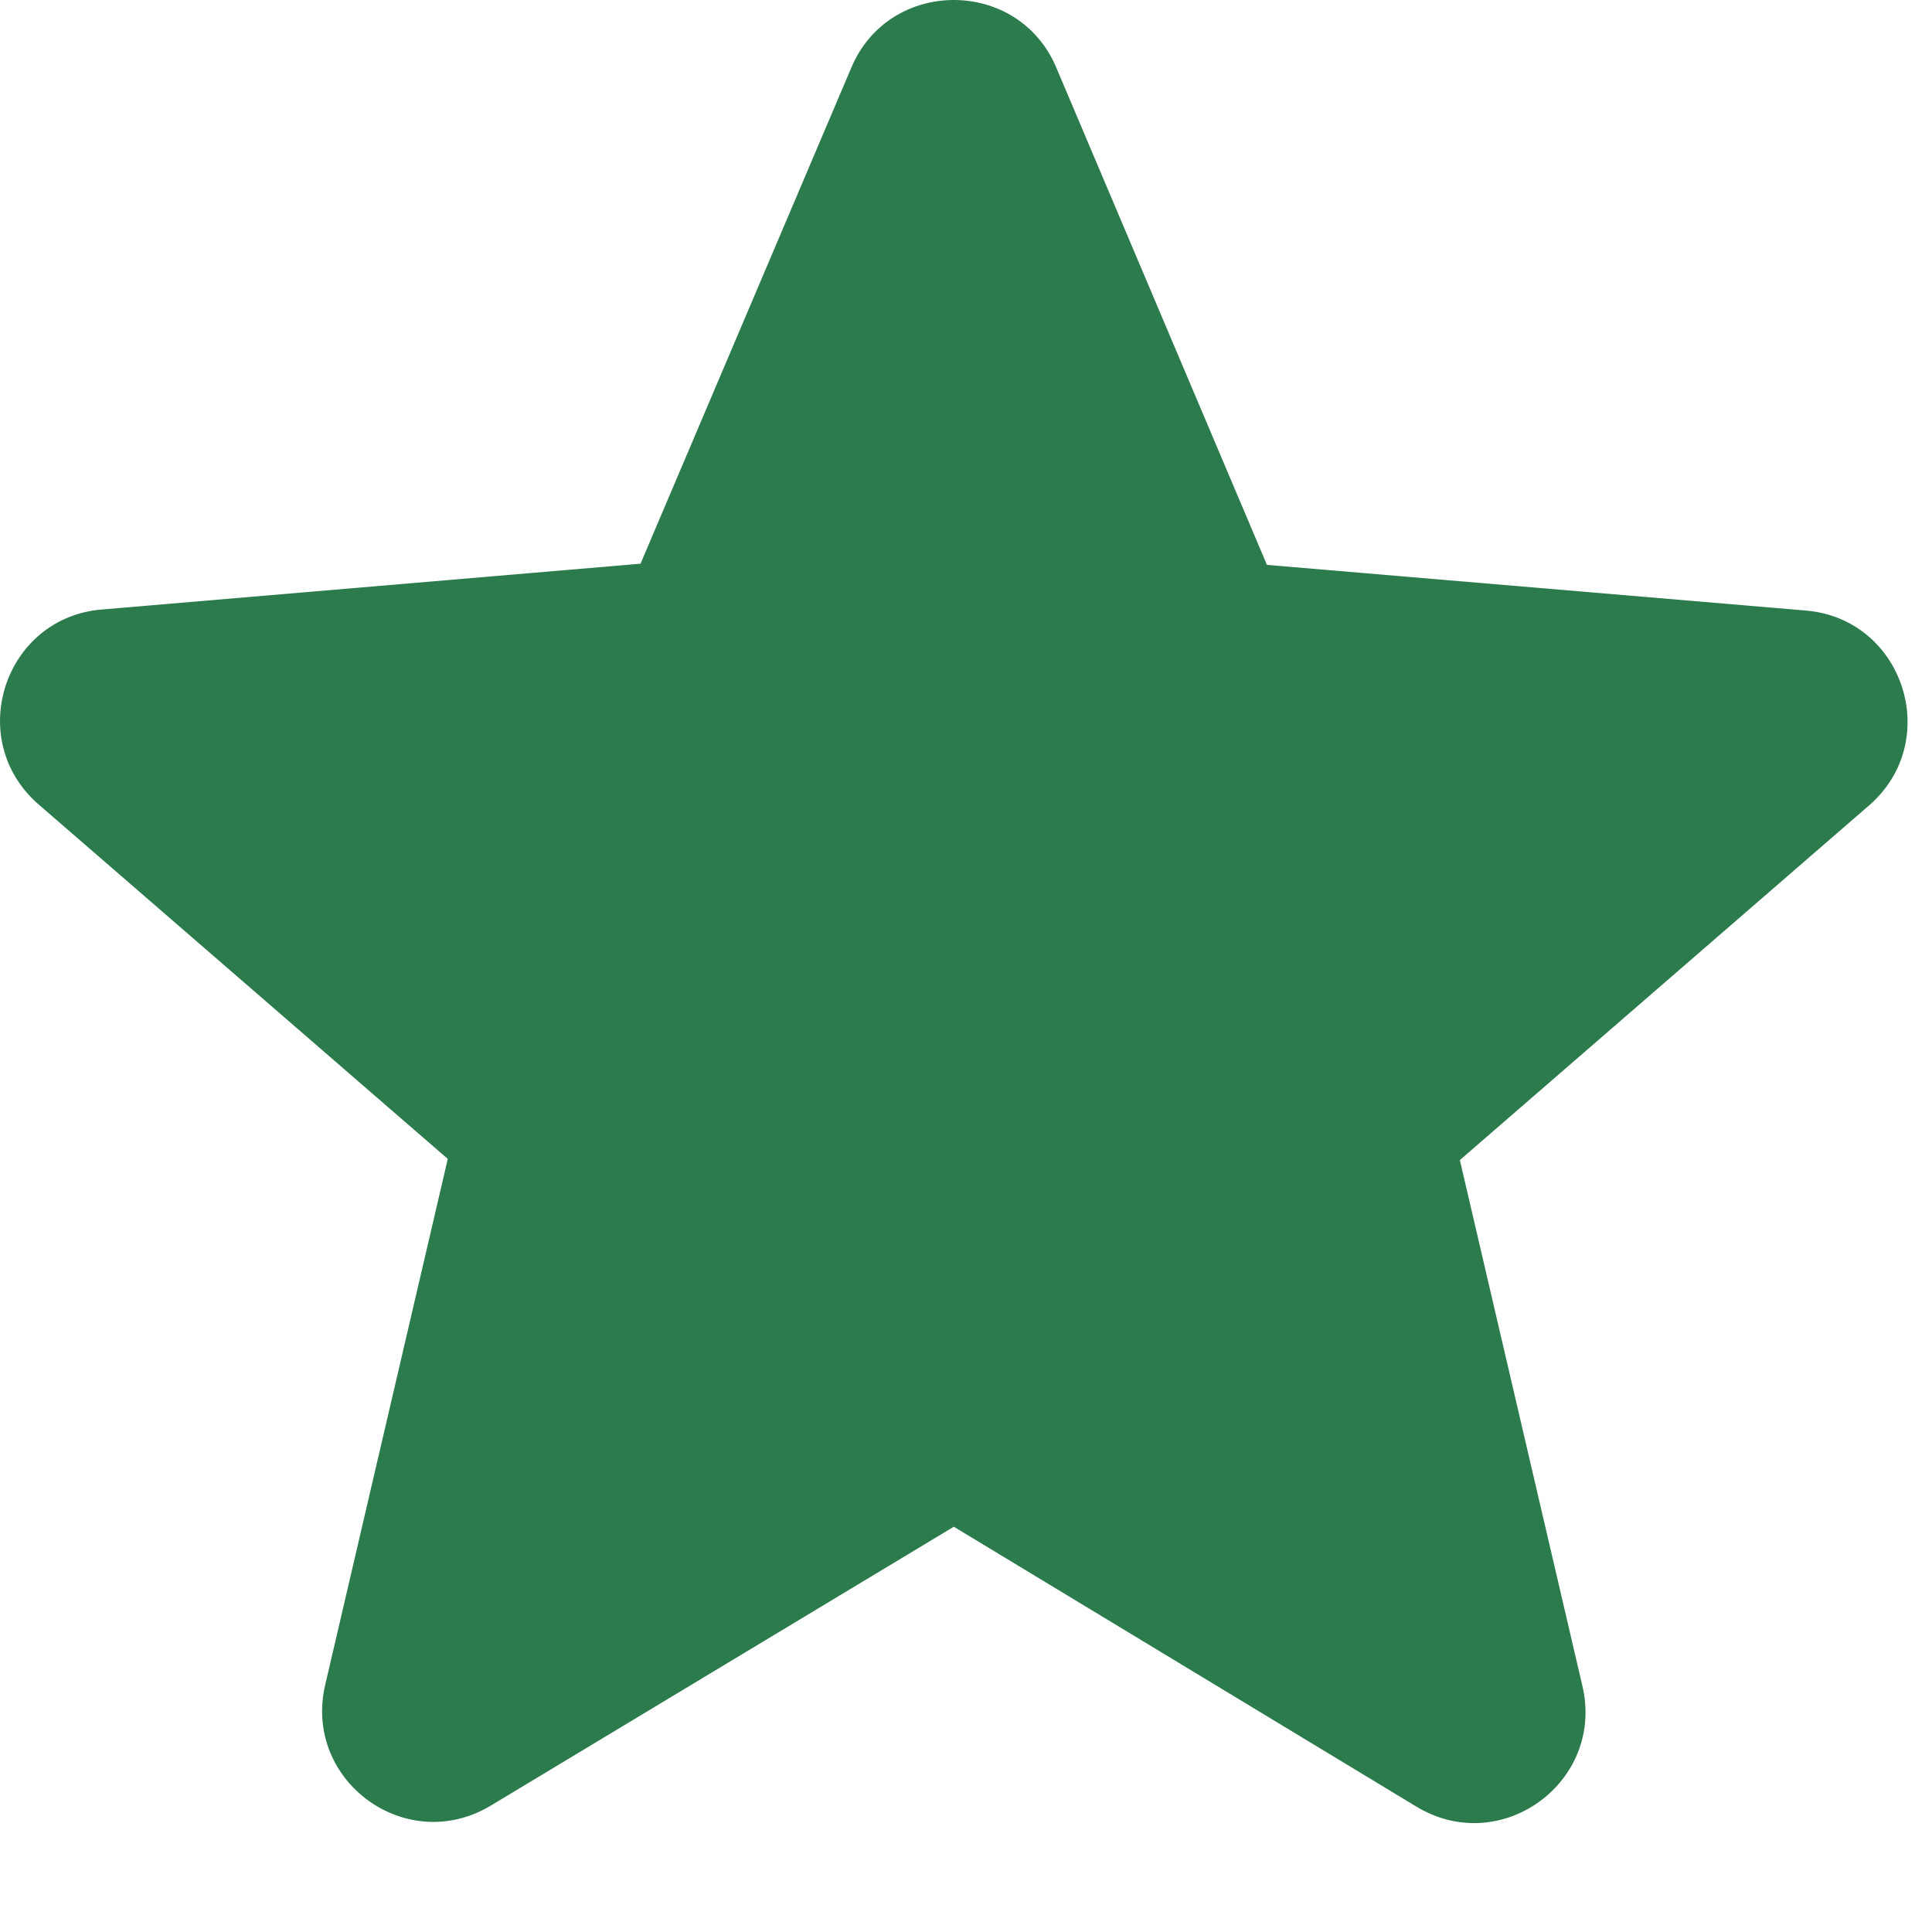
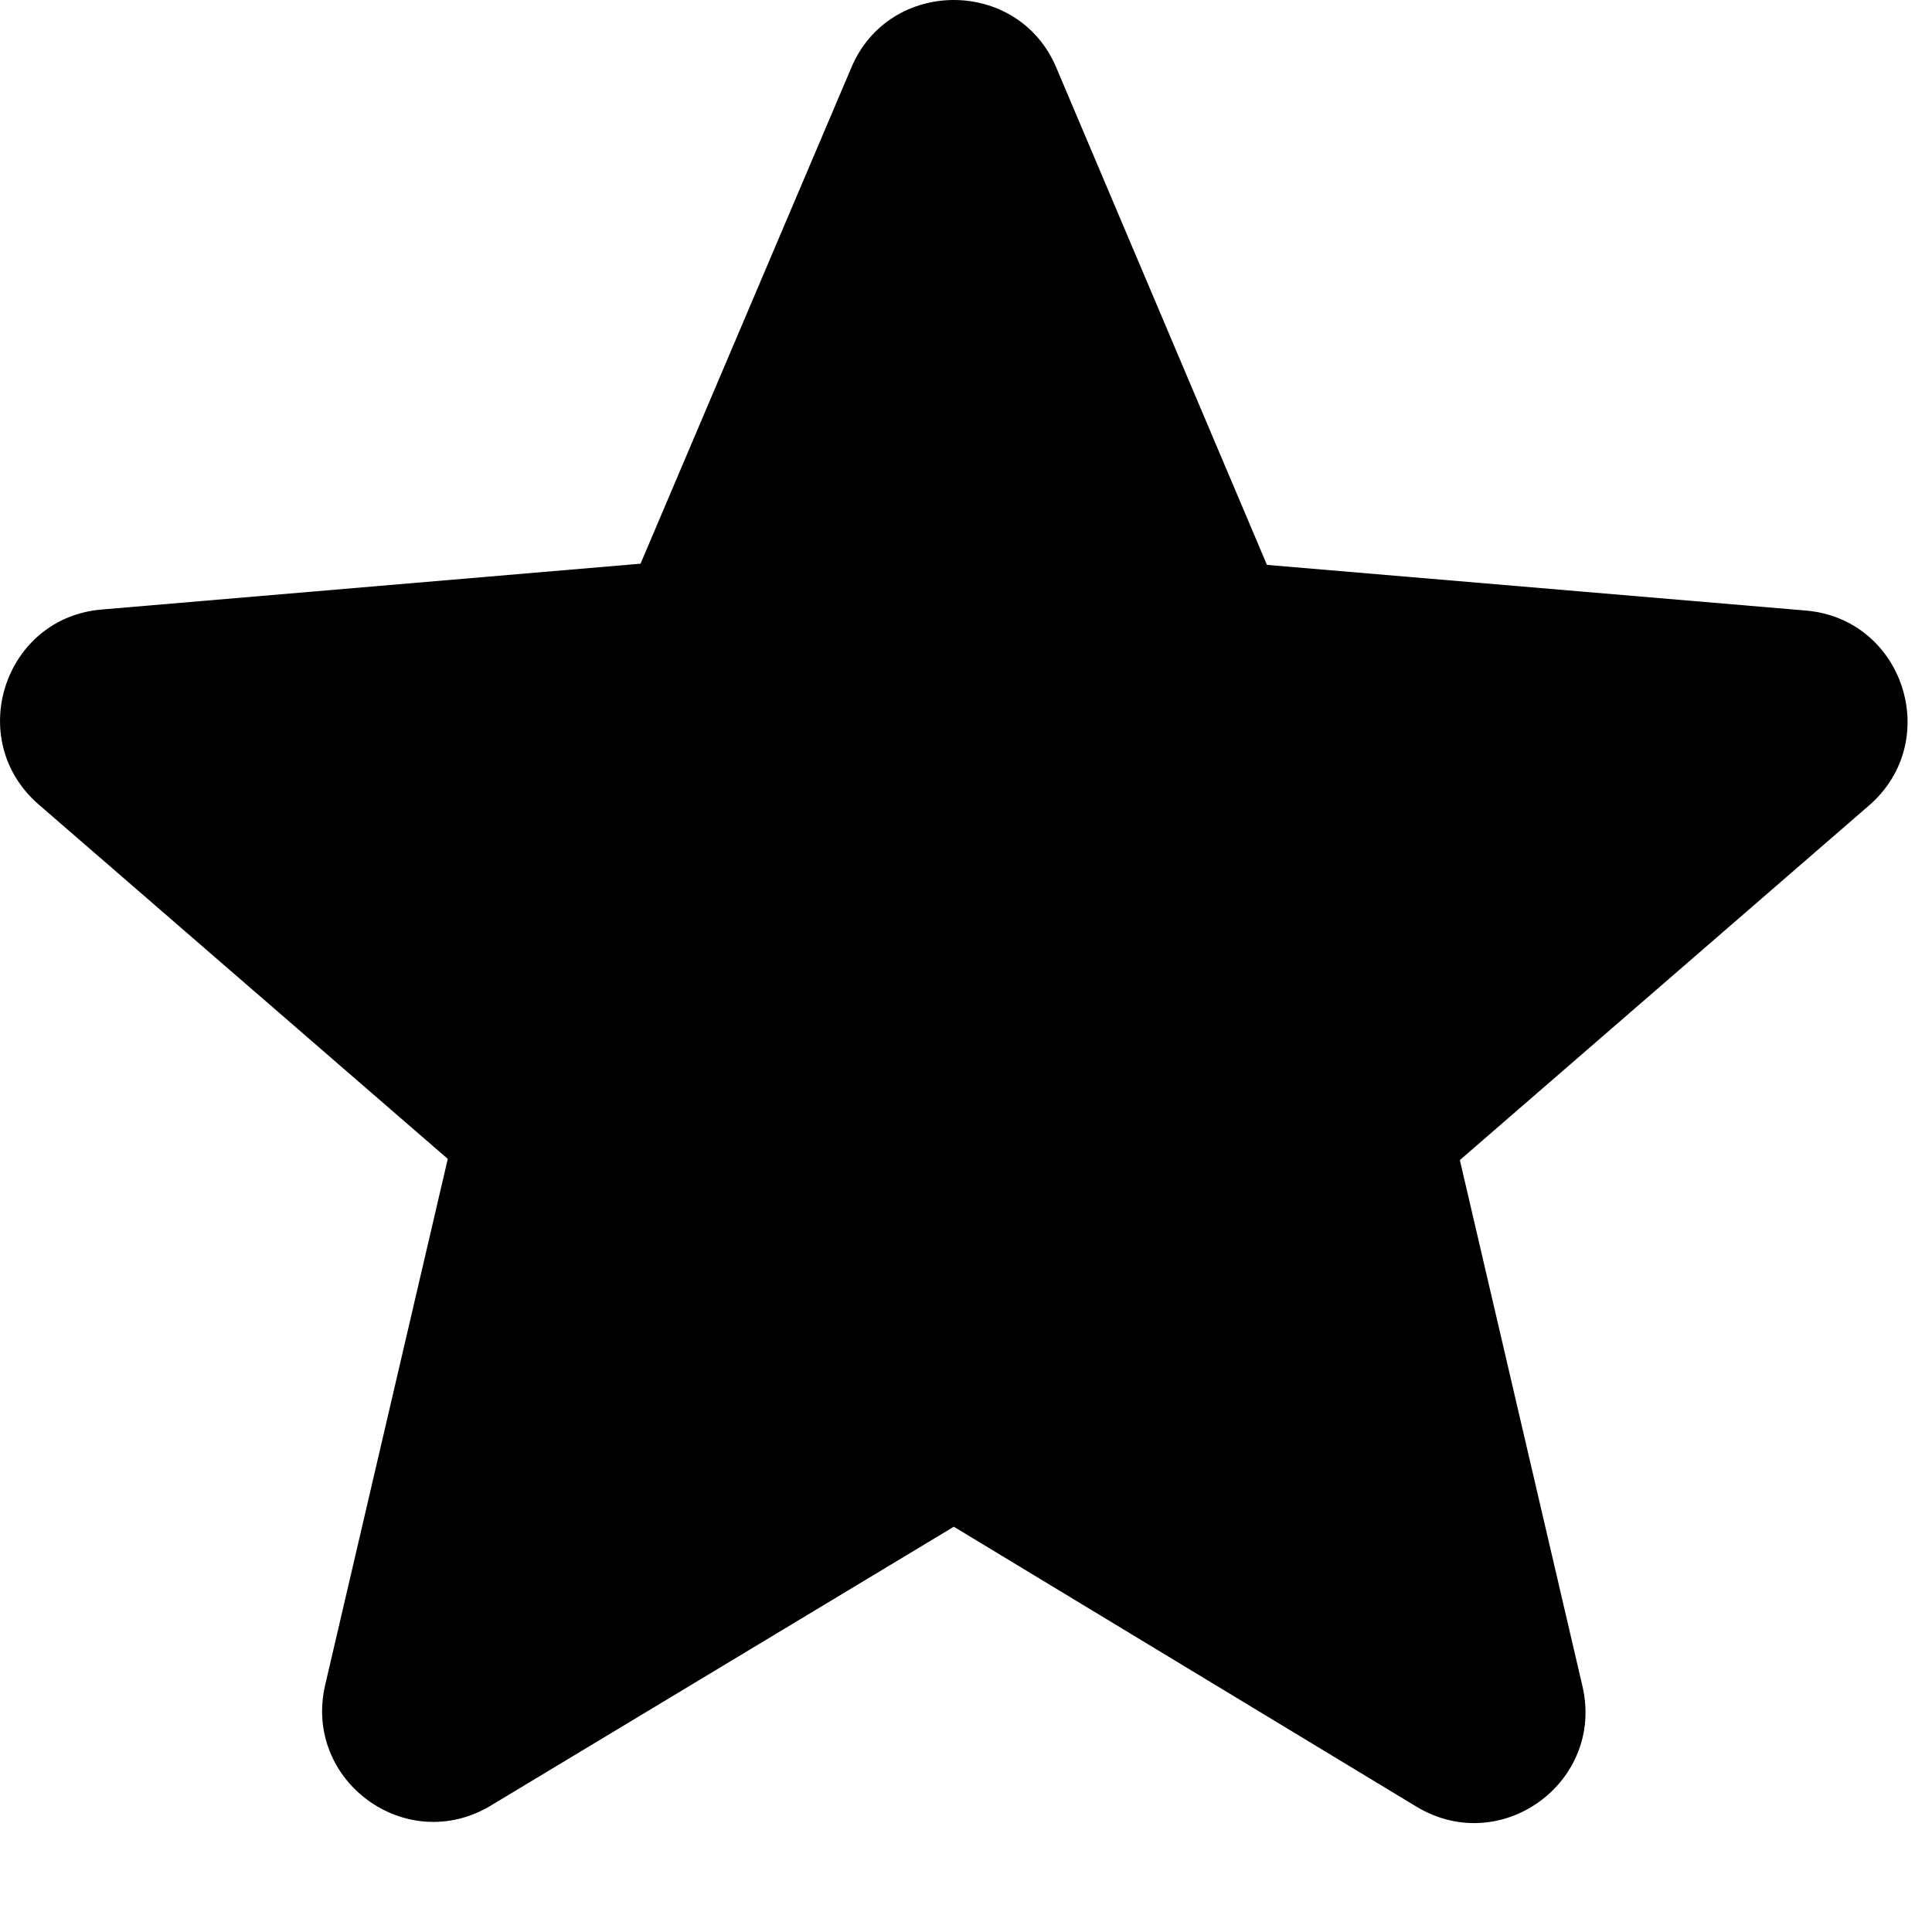
<svg xmlns="http://www.w3.org/2000/svg" width="13" height="13" viewBox="0 0 13 13" fill="none">
-   <path d="M6.418 10.273L9.53 12.156C10.1 12.501 10.798 11.991 10.648 11.346L9.823 7.806L12.575 5.421C13.078 4.986 12.808 4.161 12.148 4.108L8.525 3.801L7.108 0.456C6.853 -0.152 5.983 -0.152 5.728 0.456L4.31 3.793L0.688 4.101C0.028 4.153 -0.242 4.978 0.26 5.413L3.013 7.798L2.188 11.338C2.038 11.983 2.735 12.493 3.305 12.148L6.418 10.273Z" fill="#2B7B4C" />
+   <path d="M6.418 10.273L9.53 12.156C10.1 12.501 10.798 11.991 10.648 11.346L9.823 7.806L12.575 5.421C13.078 4.986 12.808 4.161 12.148 4.108L8.525 3.801L7.108 0.456C6.853 -0.152 5.983 -0.152 5.728 0.456L4.31 3.793L0.688 4.101C0.028 4.153 -0.242 4.978 0.26 5.413L3.013 7.798L2.188 11.338C2.038 11.983 2.735 12.493 3.305 12.148L6.418 10.273Z" fill="currentcolor" />
</svg>
